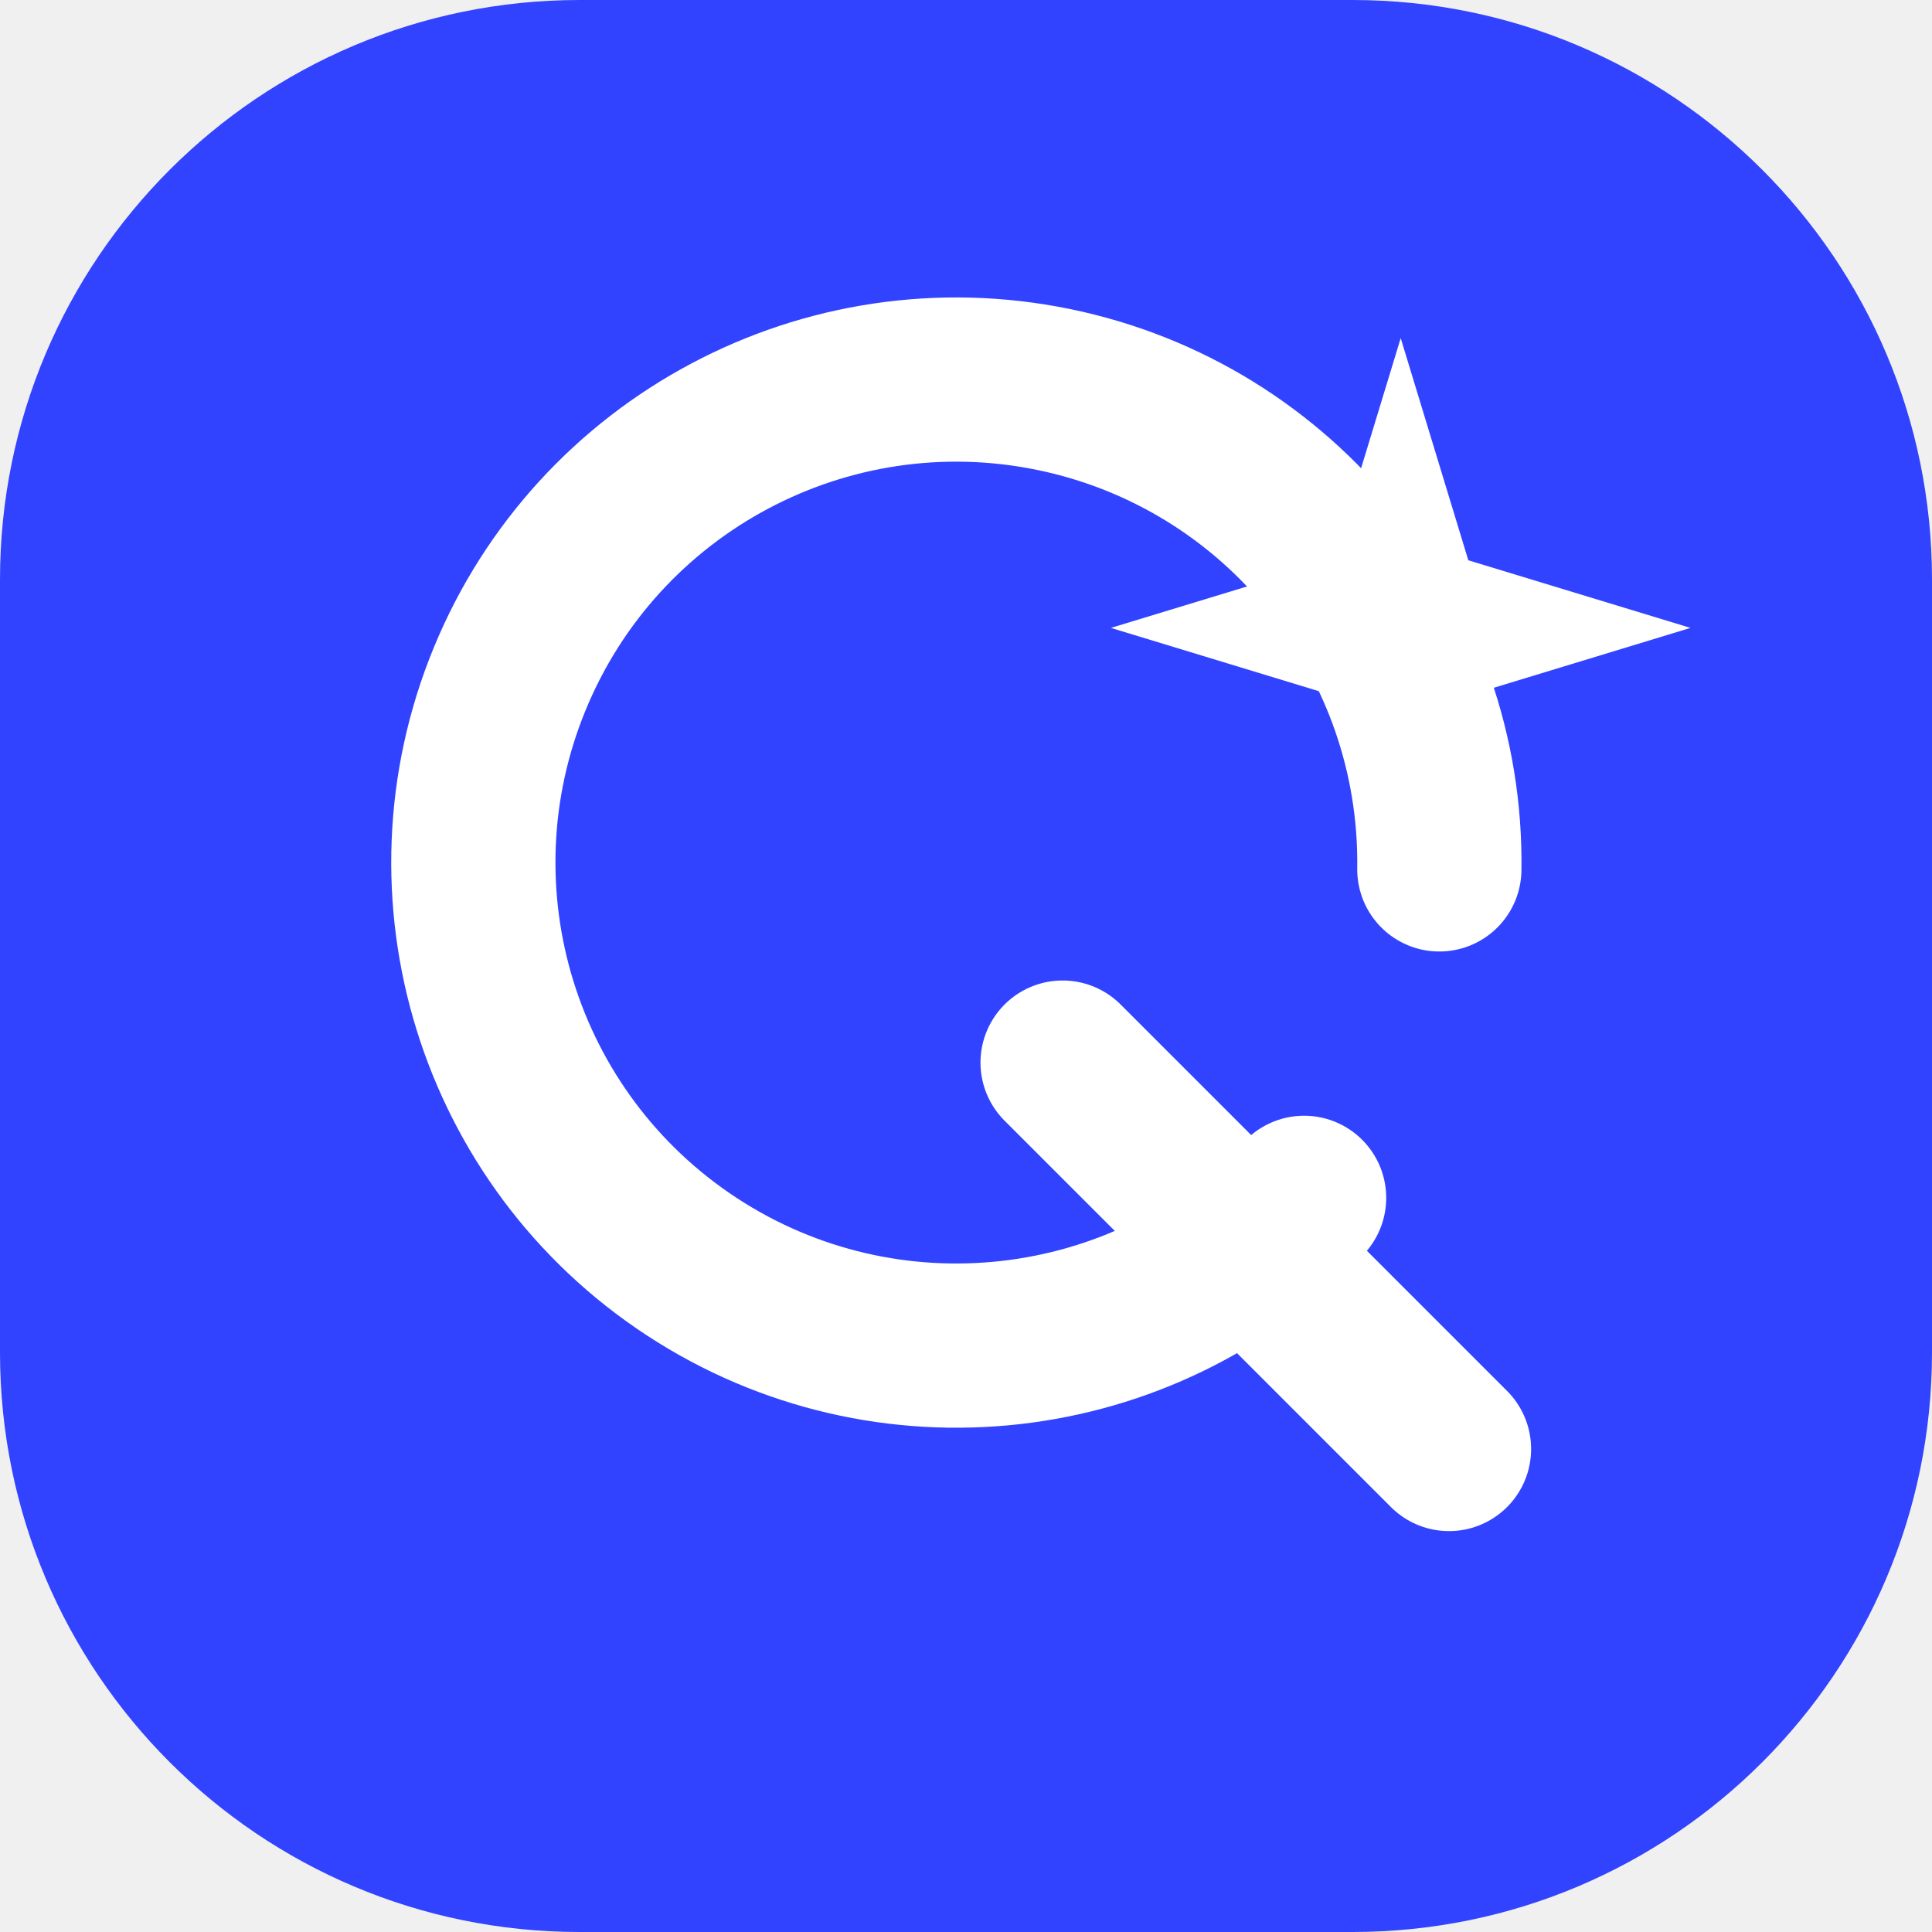
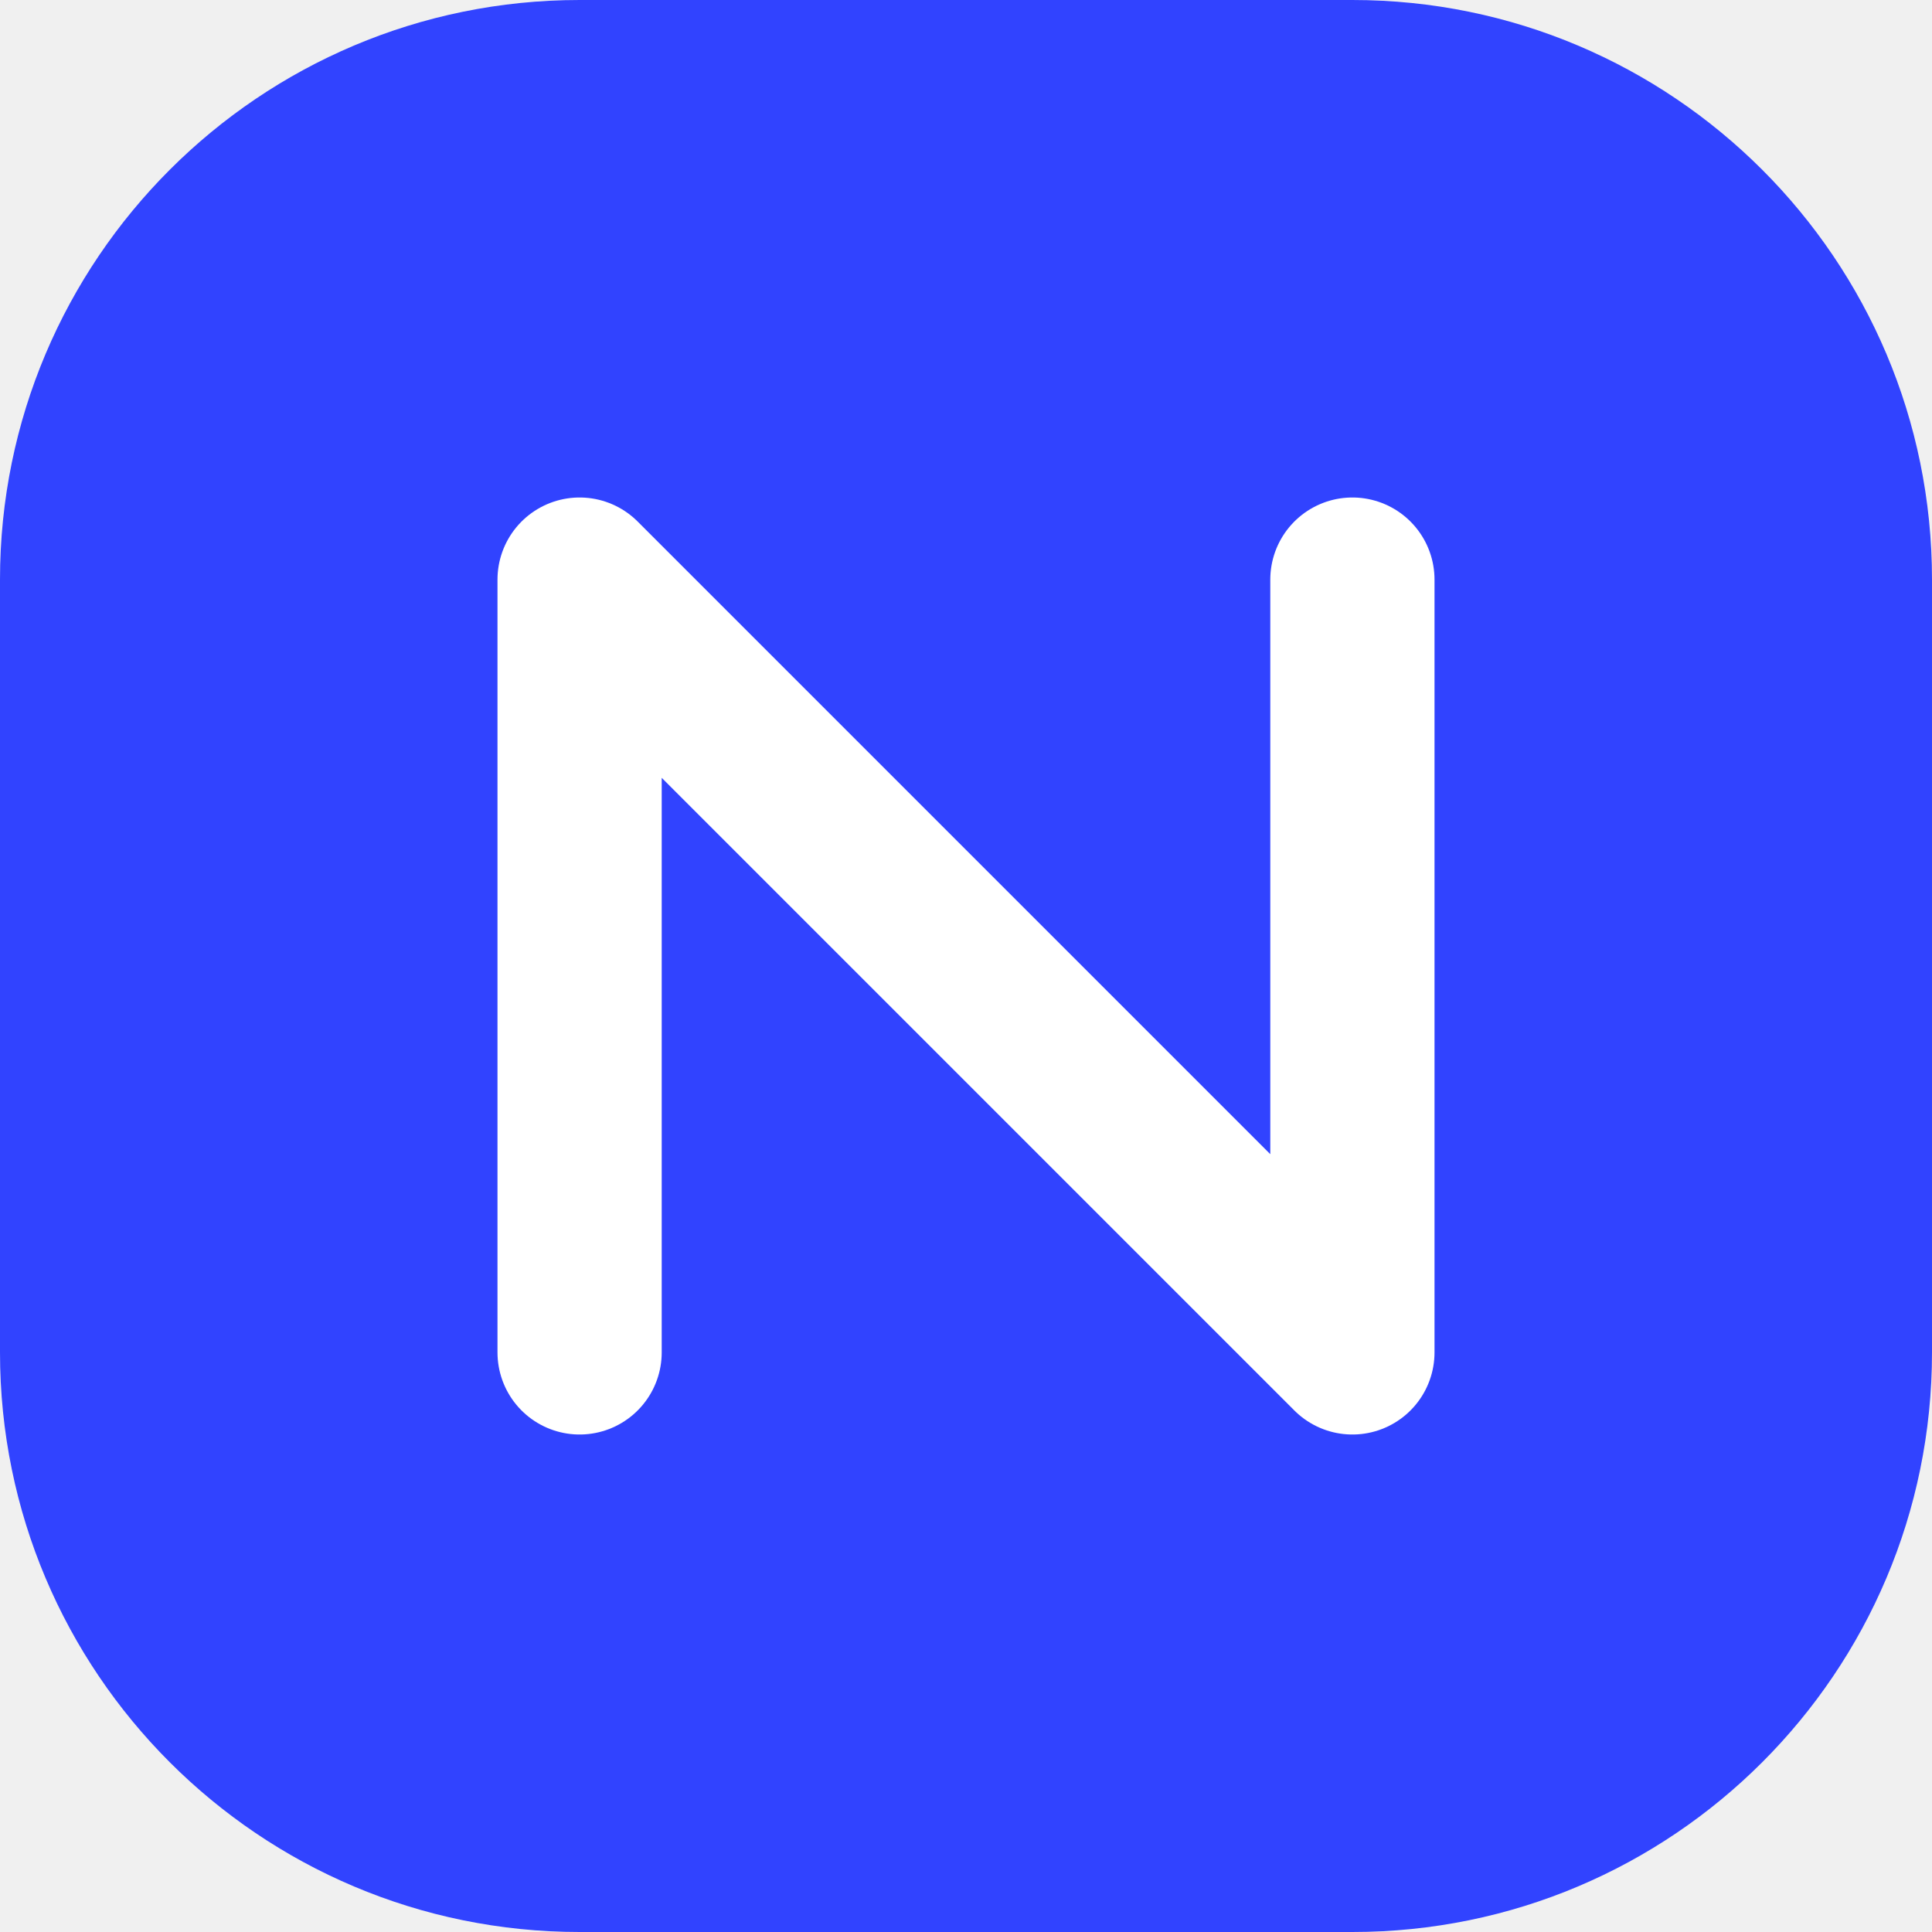
<svg xmlns="http://www.w3.org/2000/svg" width="1024" height="1024" viewBox="0 0 40 40" fill="none">
  <rect width="40" height="40" rx="12" fill="#3143FF" />
-   <path d="M27 24.8A10 10 0 1 1 29.8 18" stroke="white" stroke-width="3.4" stroke-linecap="round" />
-   <path d="m22 22 8 8" stroke="white" stroke-width="3.4" stroke-linecap="round" />
-   <path d="m29 7 1.4 4.6L35 13l-4.6 1.4L29 19l-1.4-4.6L23 13l4.6-1.4L29 7Z" fill="white" />
+   <path d="M12 28V12L28 28V12" stroke="white" stroke-width="3.4" stroke-linecap="round" stroke-linejoin="round" />
</svg>
